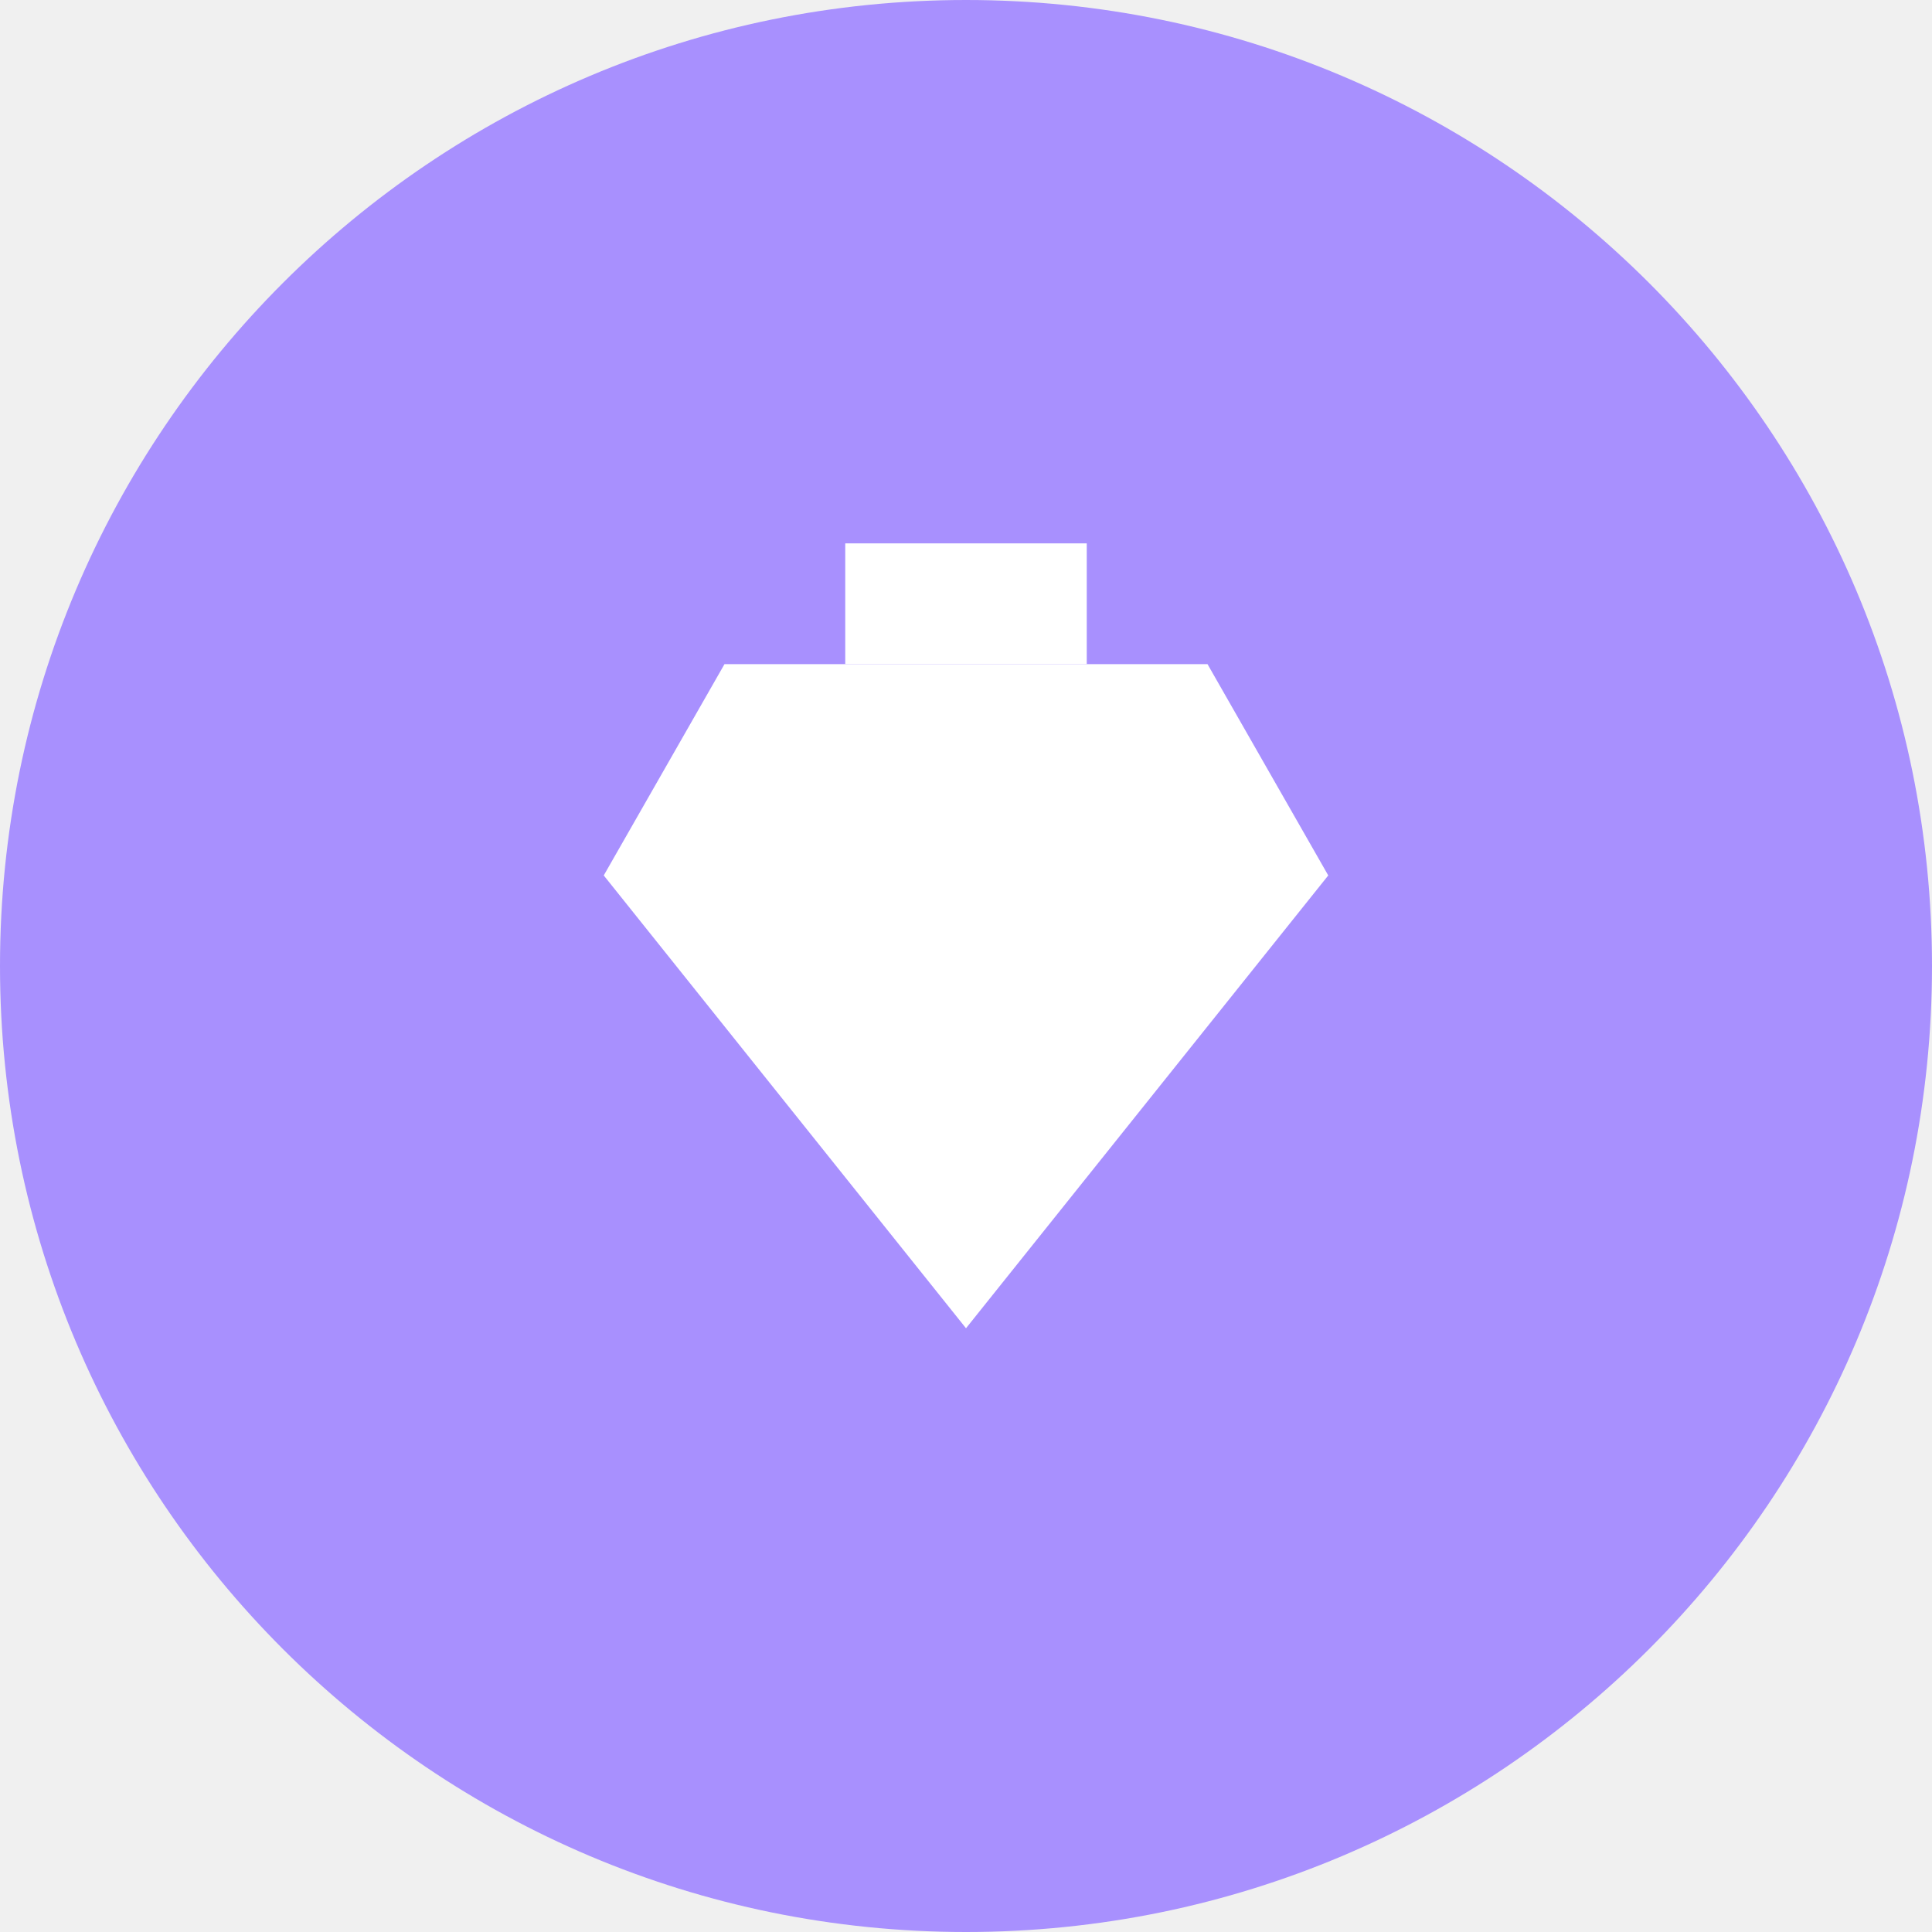
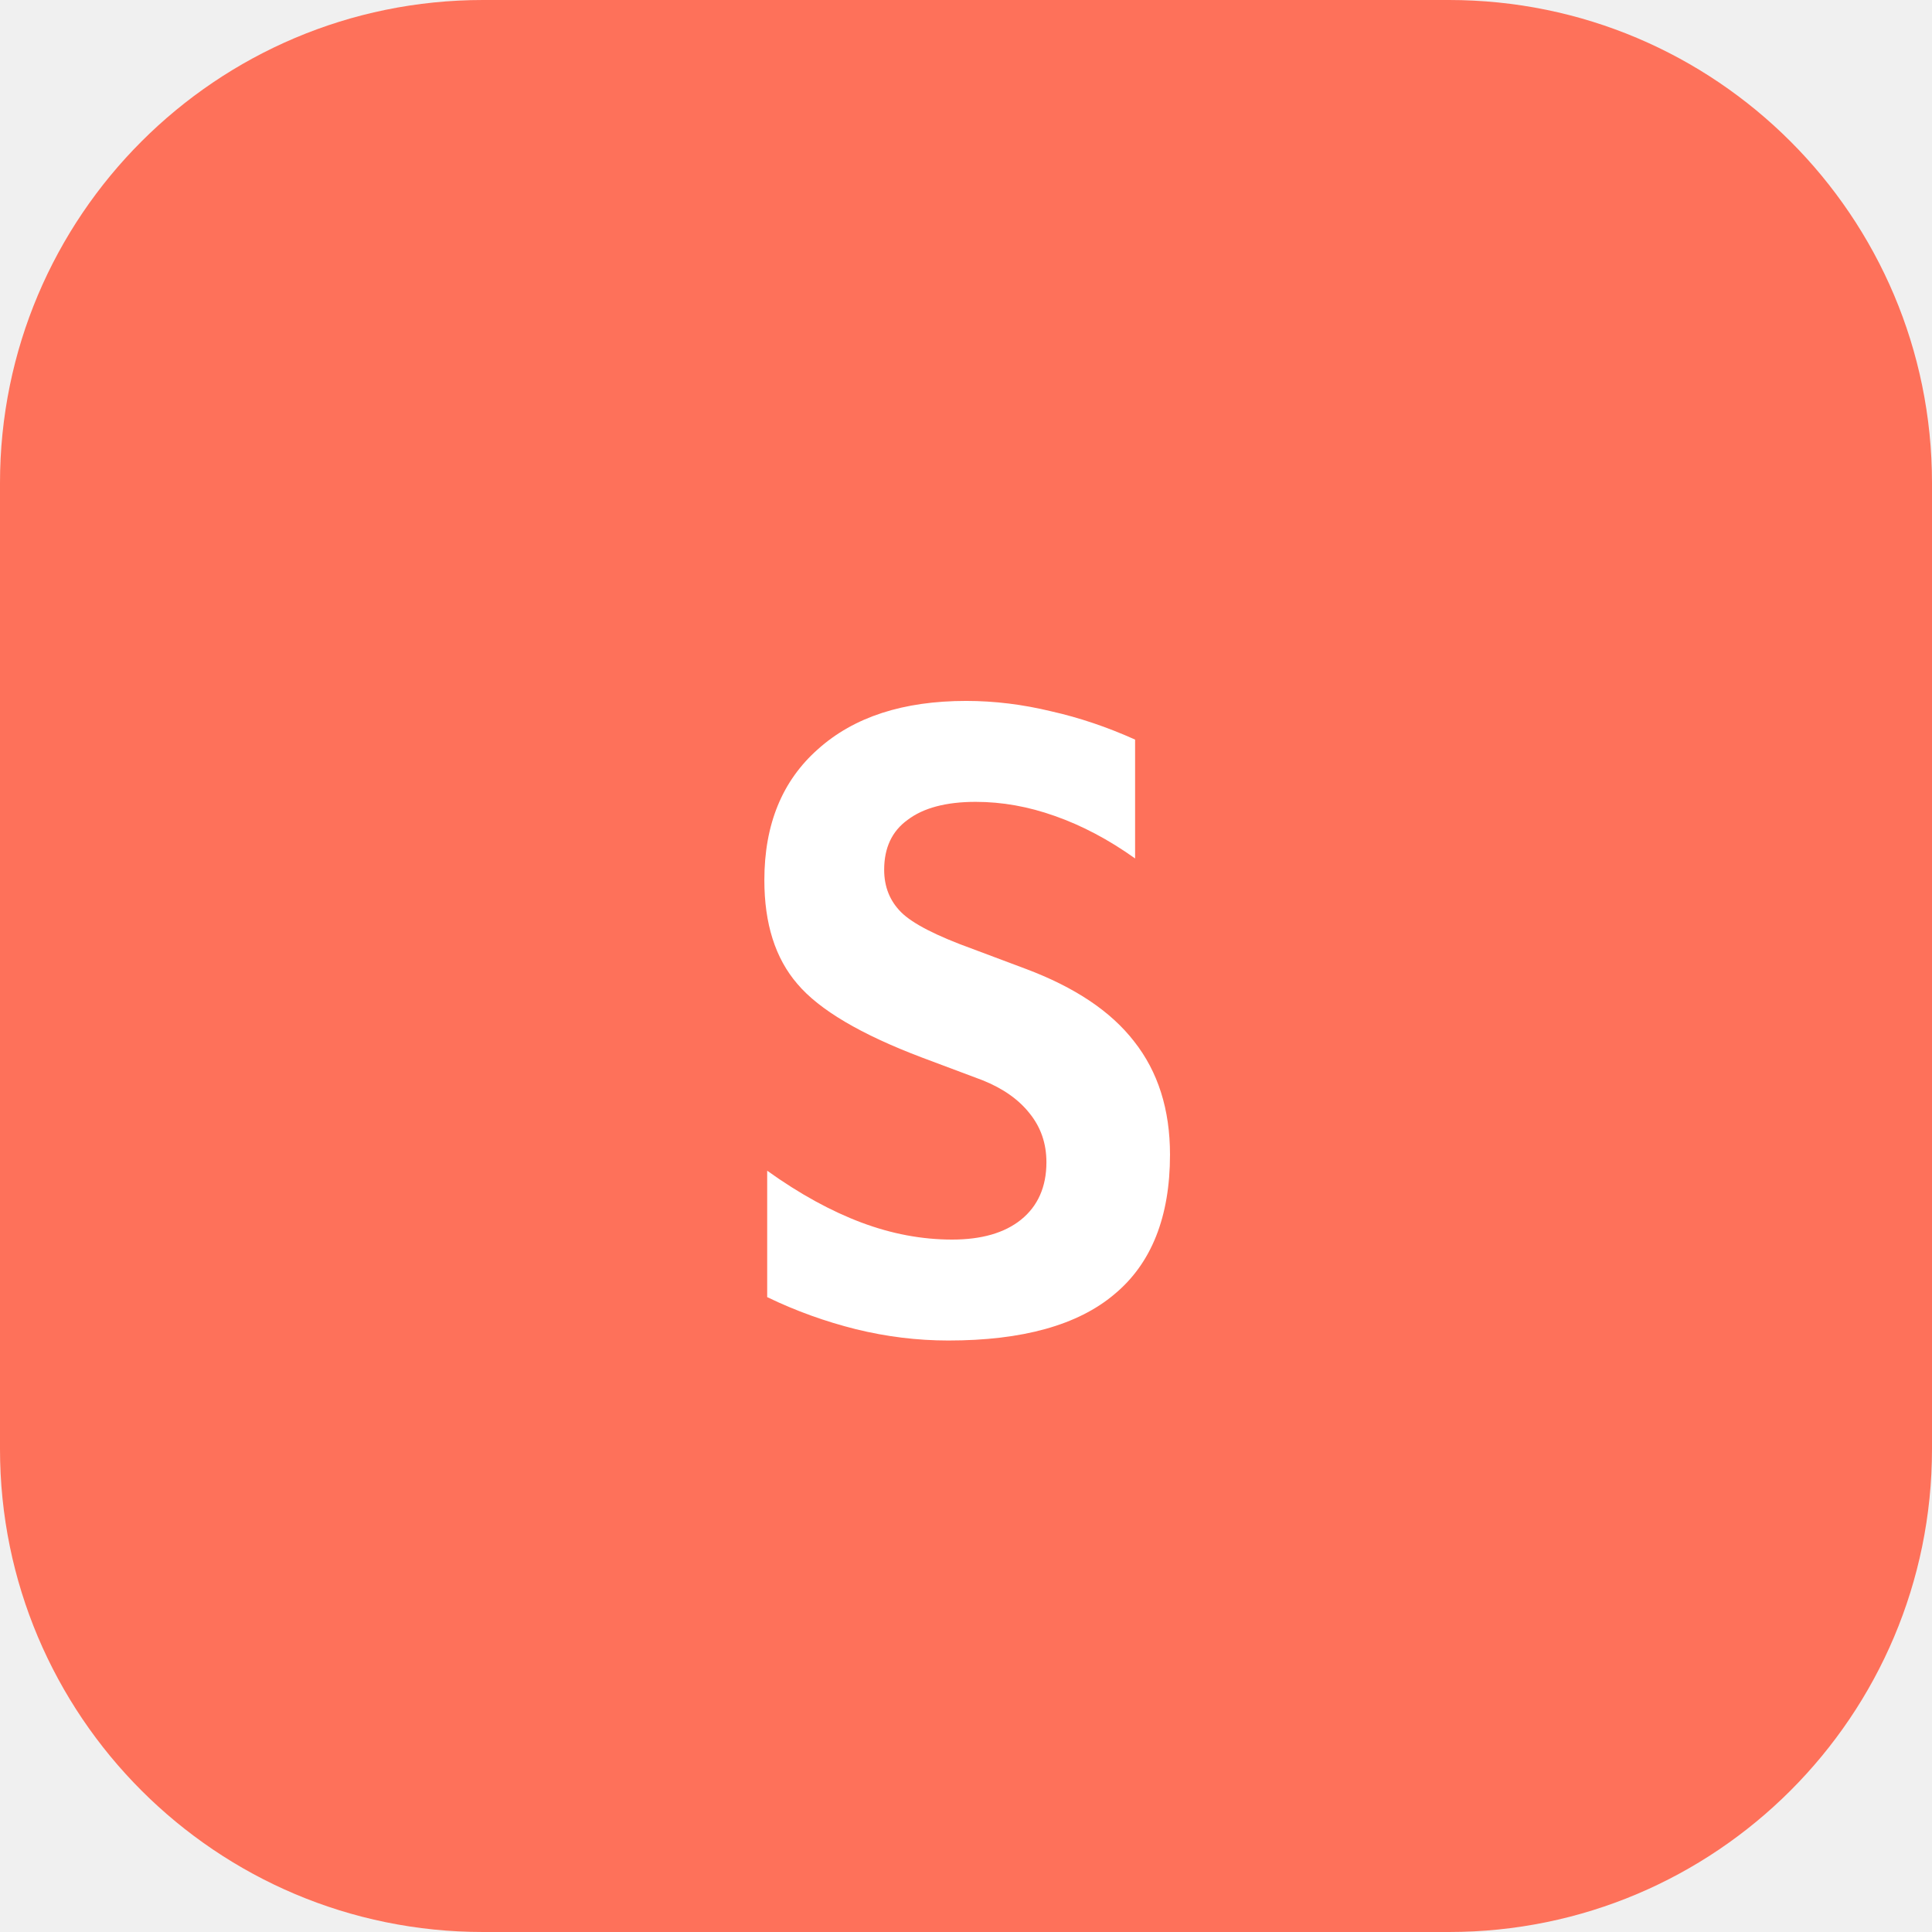
<svg xmlns="http://www.w3.org/2000/svg" width="32" height="32" viewBox="0 0 32 32" fill="none">
-   <rect width="32" height="32" rx="16" fill="#a890fe" />
-   <path d="M10 14.5L12 11H20L22 14.5L16 22L10 14.5Z" fill="white" />
-   <path d="M14 9H18V11H14V9Z" fill="white" />
+   <rect width="32" height="32" rx="8" fill="#FE715A" />
+   <text x="16" y="22" text-anchor="middle" fill="white" font-family="monospace" font-size="14" font-weight="bold">S</text>
</svg>
